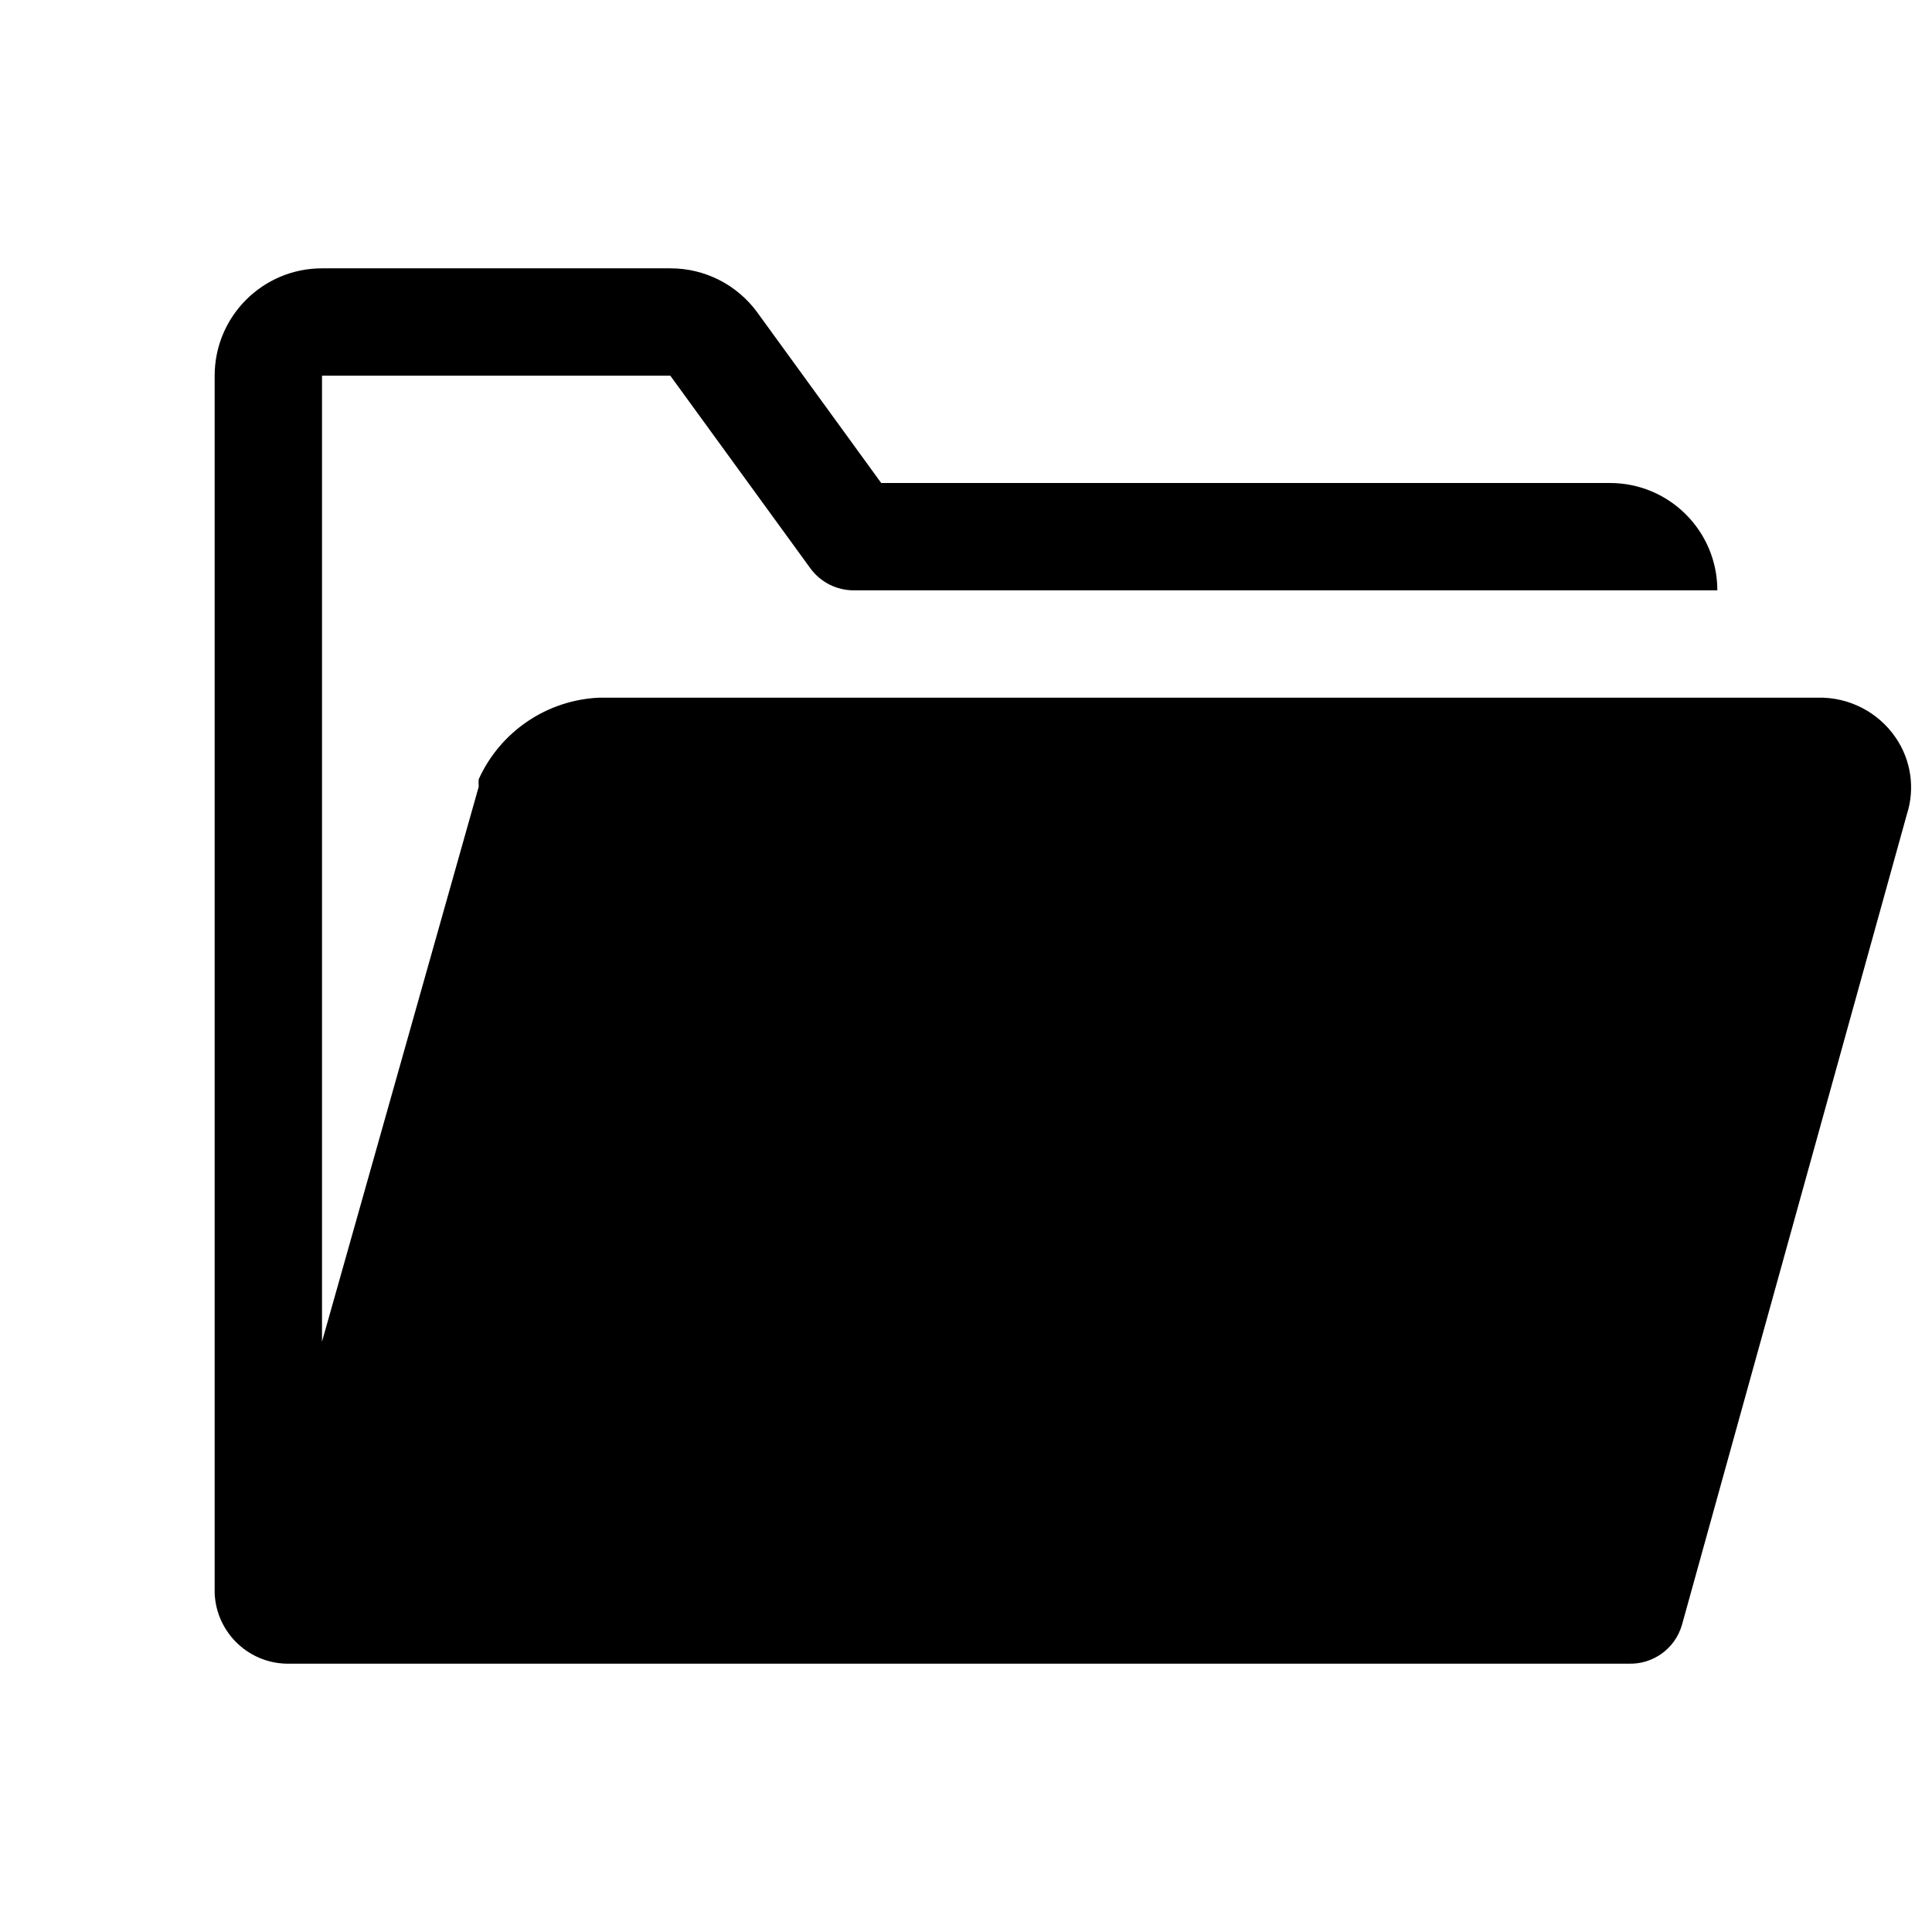
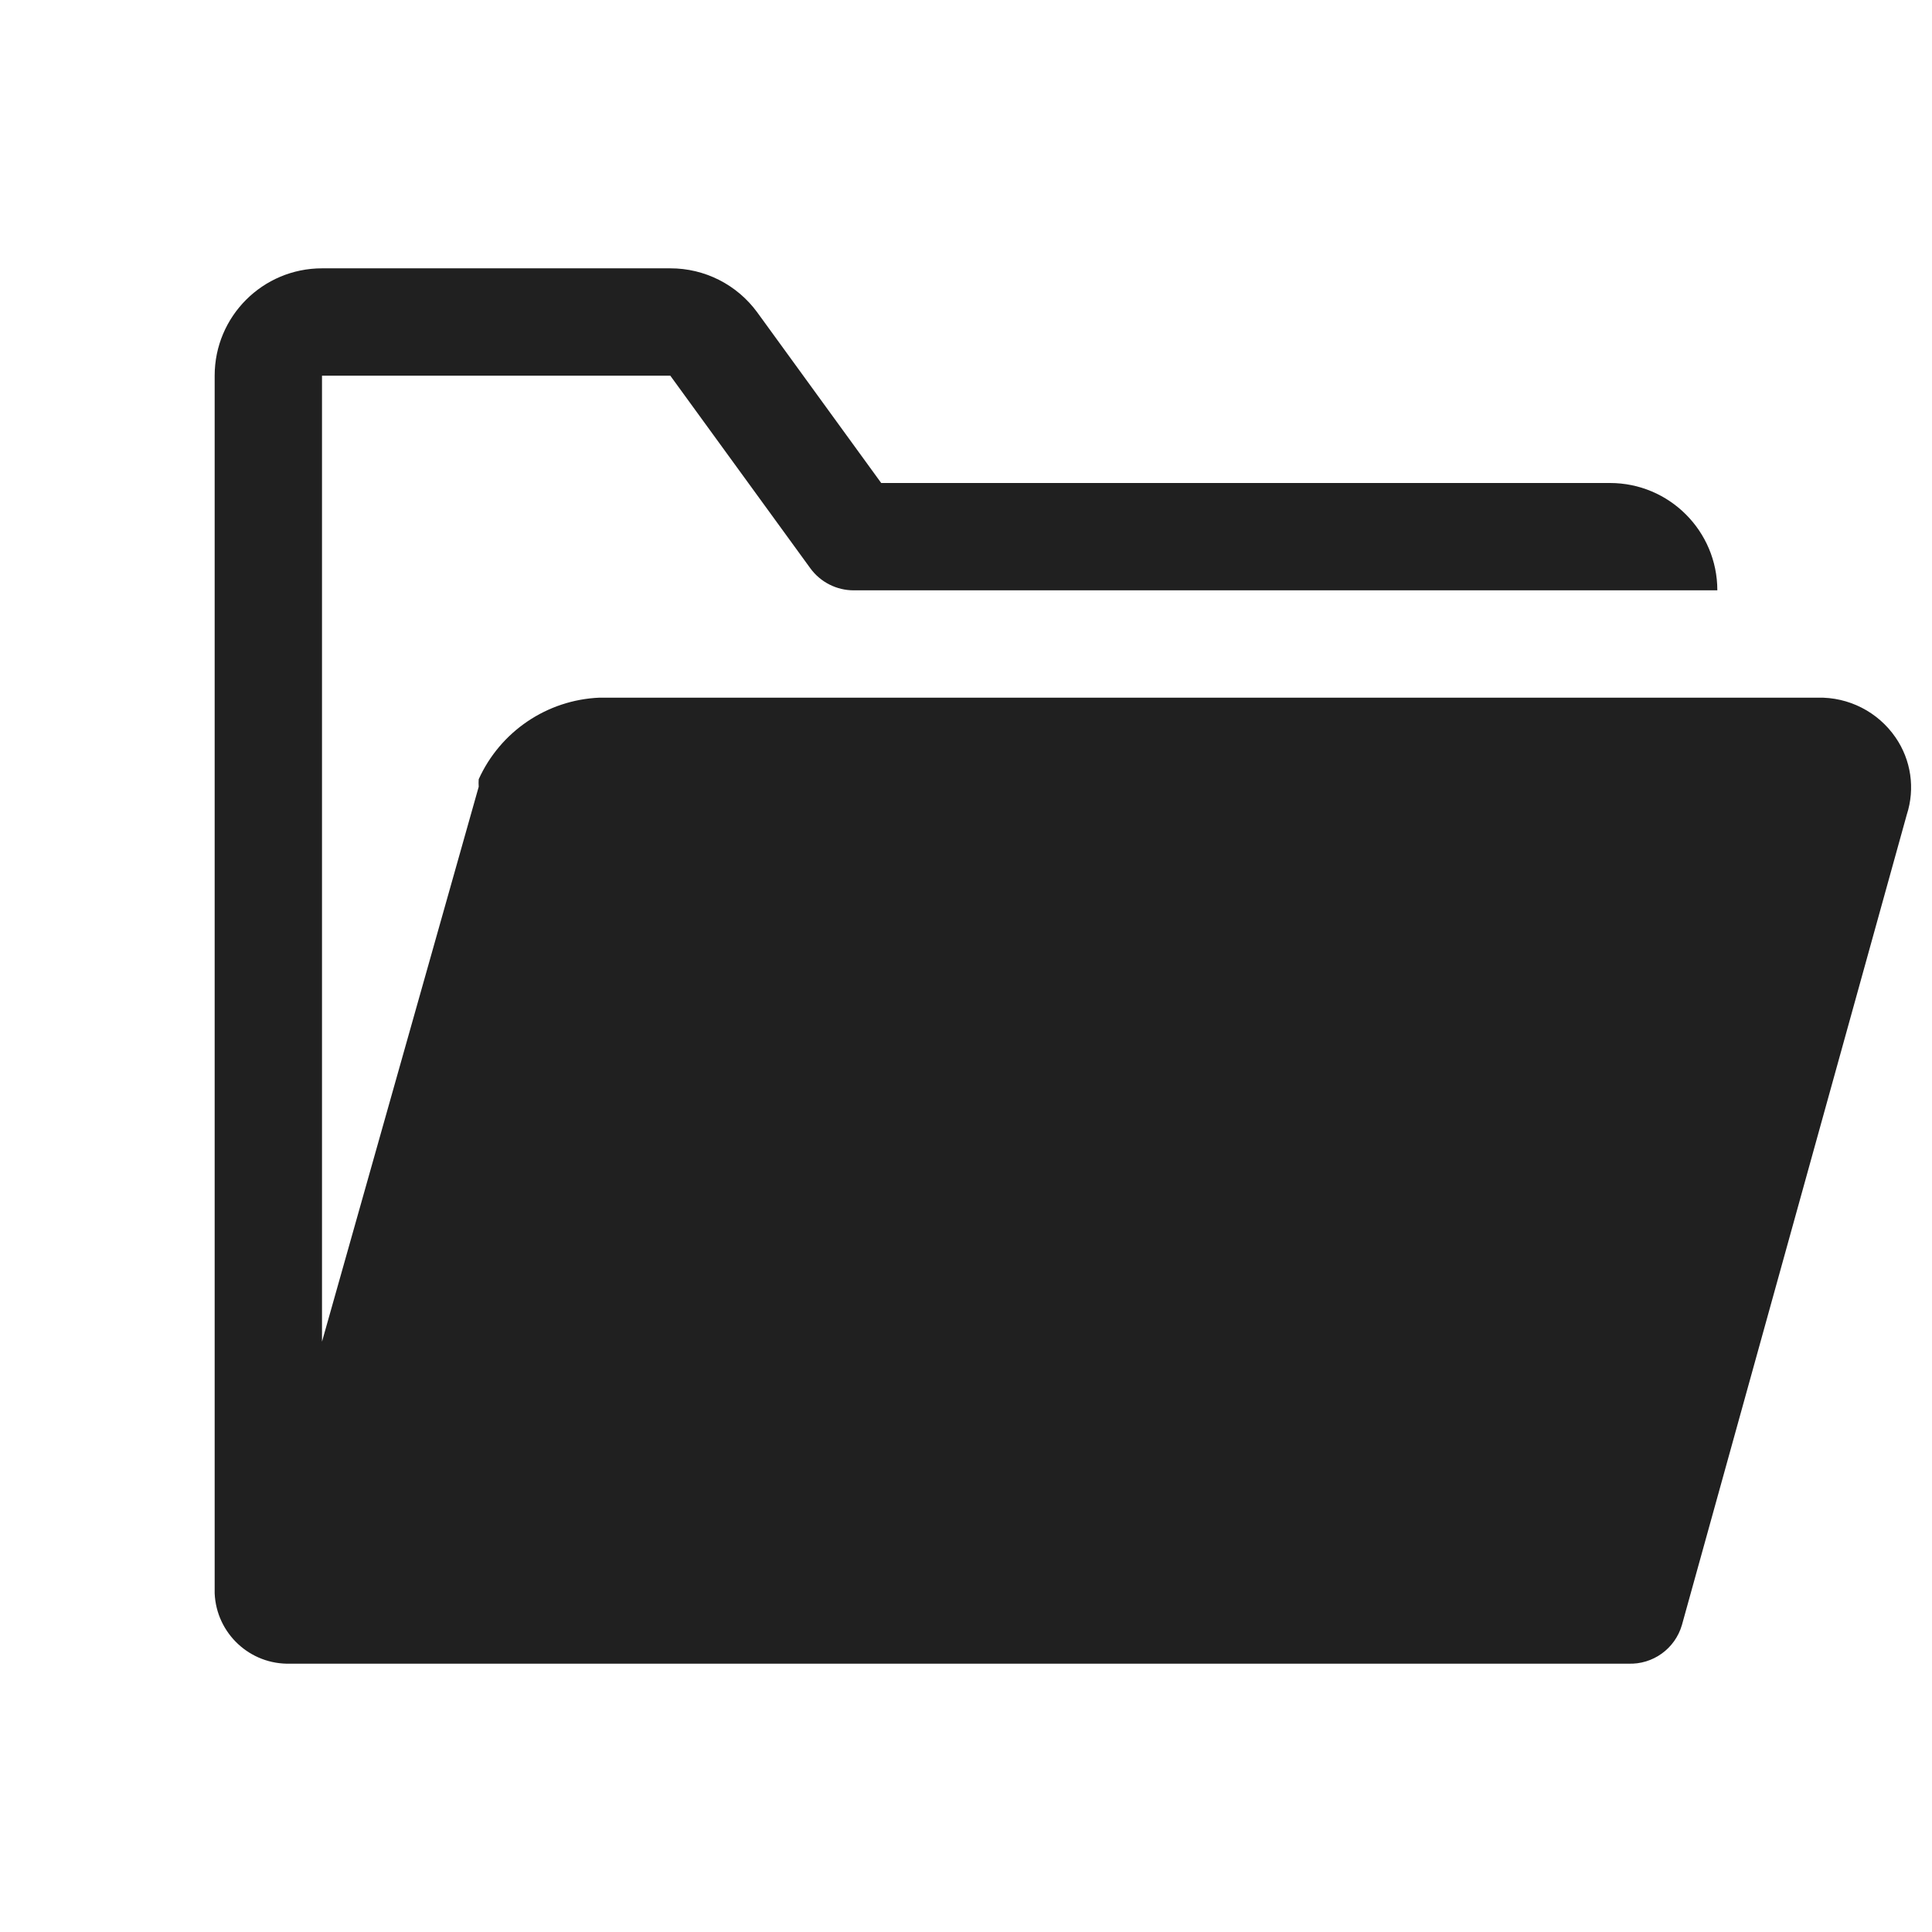
- <svg xmlns="http://www.w3.org/2000/svg" version="1.1" width="36" height="36" viewBox="0 0 36 36" preserveAspectRatio="xMidYMid meet">
-   <path class="clr-i-solid clr-i-solid-path-1" d="M35.32,13.74A1.71,1.71,0,0,0,33.87,13H11.17a2.59,2.59,0,0,0-2.25,1.52,1,1,0,0,0,0,.14L6,25V7h6.49l2.61,3.59a1,1,0,0,0,.81.41H32a2,2,0,0,0-2-2H16.42L14.11,5.82A2,2,0,0,0,12.49,5H6A2,2,0,0,0,4,7V29.69A1.37,1.37,0,0,0,5.41,31H30.34a1,1,0,0,0,1-.72l4.19-15.1A1.64,1.64,0,0,0,35.32,13.74Z" />
-   <rect x="0" y="0" width="36" height="36" fill-opacity="0" />
+ <svg xmlns="http://www.w3.org/2000/svg" version="1.1" width="36" height="36" viewBox="0 0 36 36" preserveAspectRatio="xMidYMid meet" id="svg8">
+   <defs id="defs12" />
+   <path class="clr-i-solid clr-i-solid-path-1" d="M35.32,13.74A1.71,1.71,0,0,0,33.87,13H11.17a2.59,2.59,0,0,0-2.25,1.52,1,1,0,0,0,0,.14L6,25V7h6.49l2.61,3.59a1,1,0,0,0,.81.41H32a2,2,0,0,0-2-2H16.42L14.11,5.82A2,2,0,0,0,12.49,5H6A2,2,0,0,0,4,7V29.69A1.37,1.37,0,0,0,5.41,31H30.34a1,1,0,0,0,1-.72l4.19-15.1A1.64,1.64,0,0,0,35.32,13.74Z" id="path4" style="fill:#202020" />
+   <rect x="0" y="0" width="36" height="36" fill-opacity="0" id="rect6" />
</svg>
